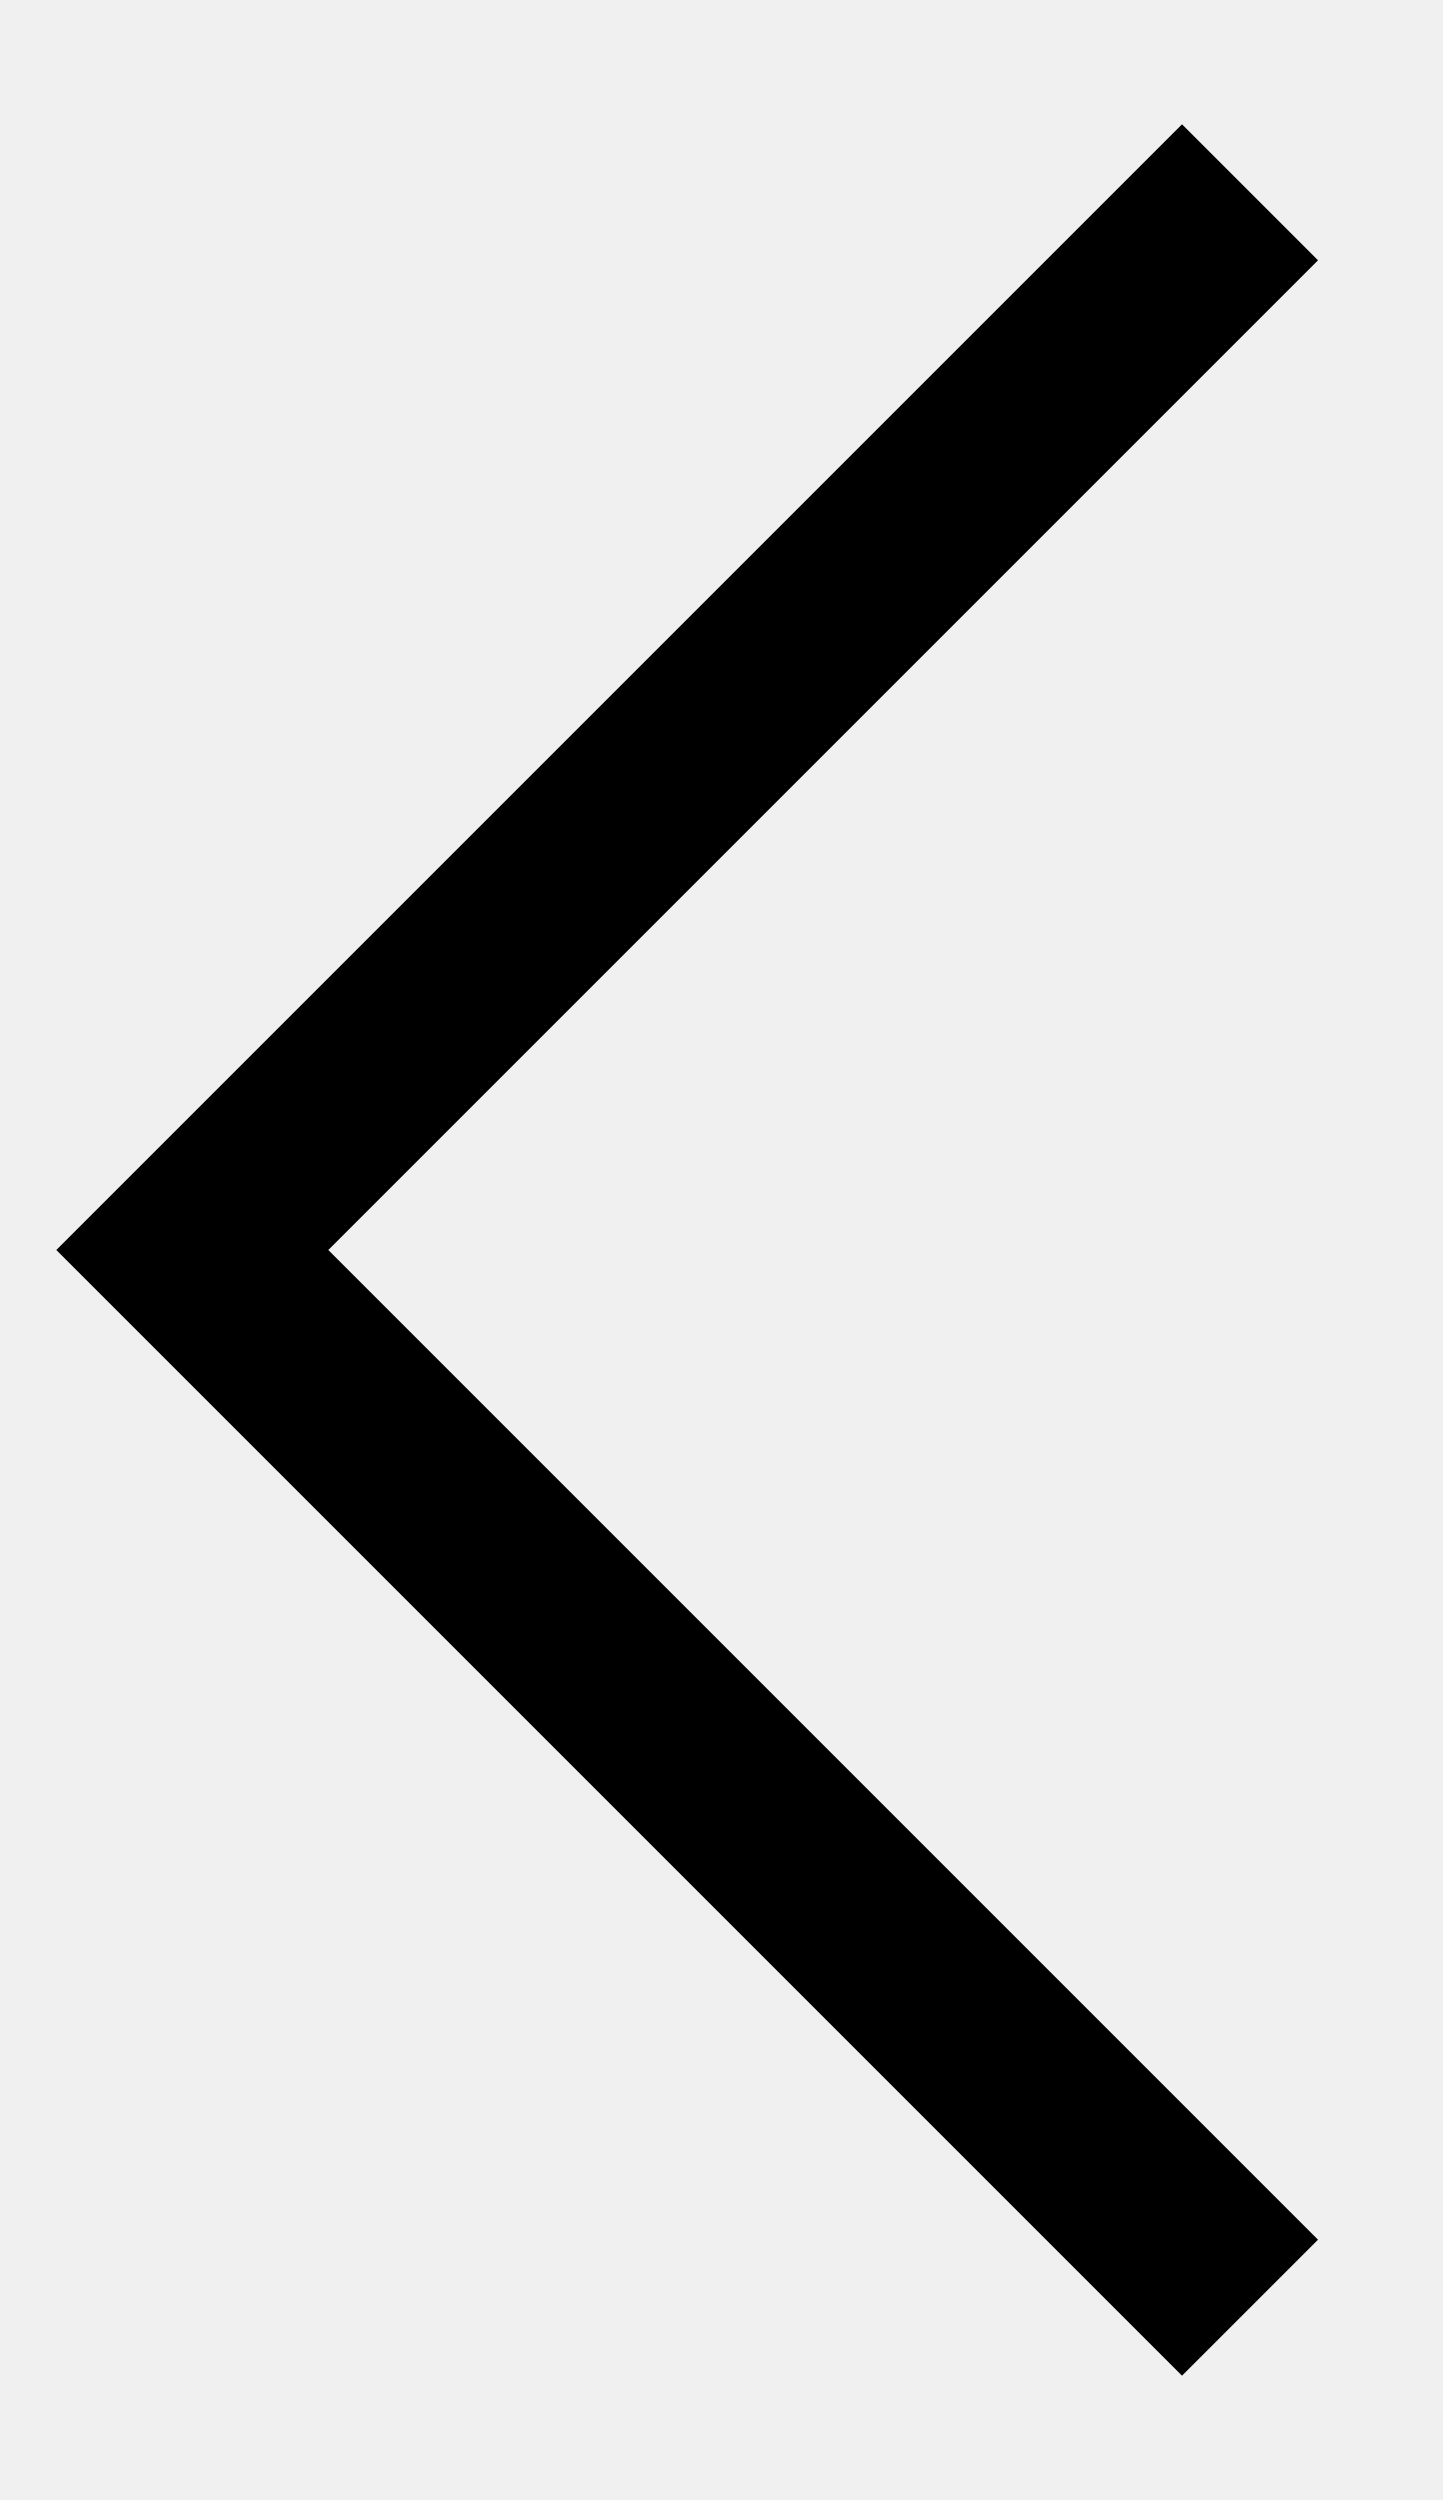
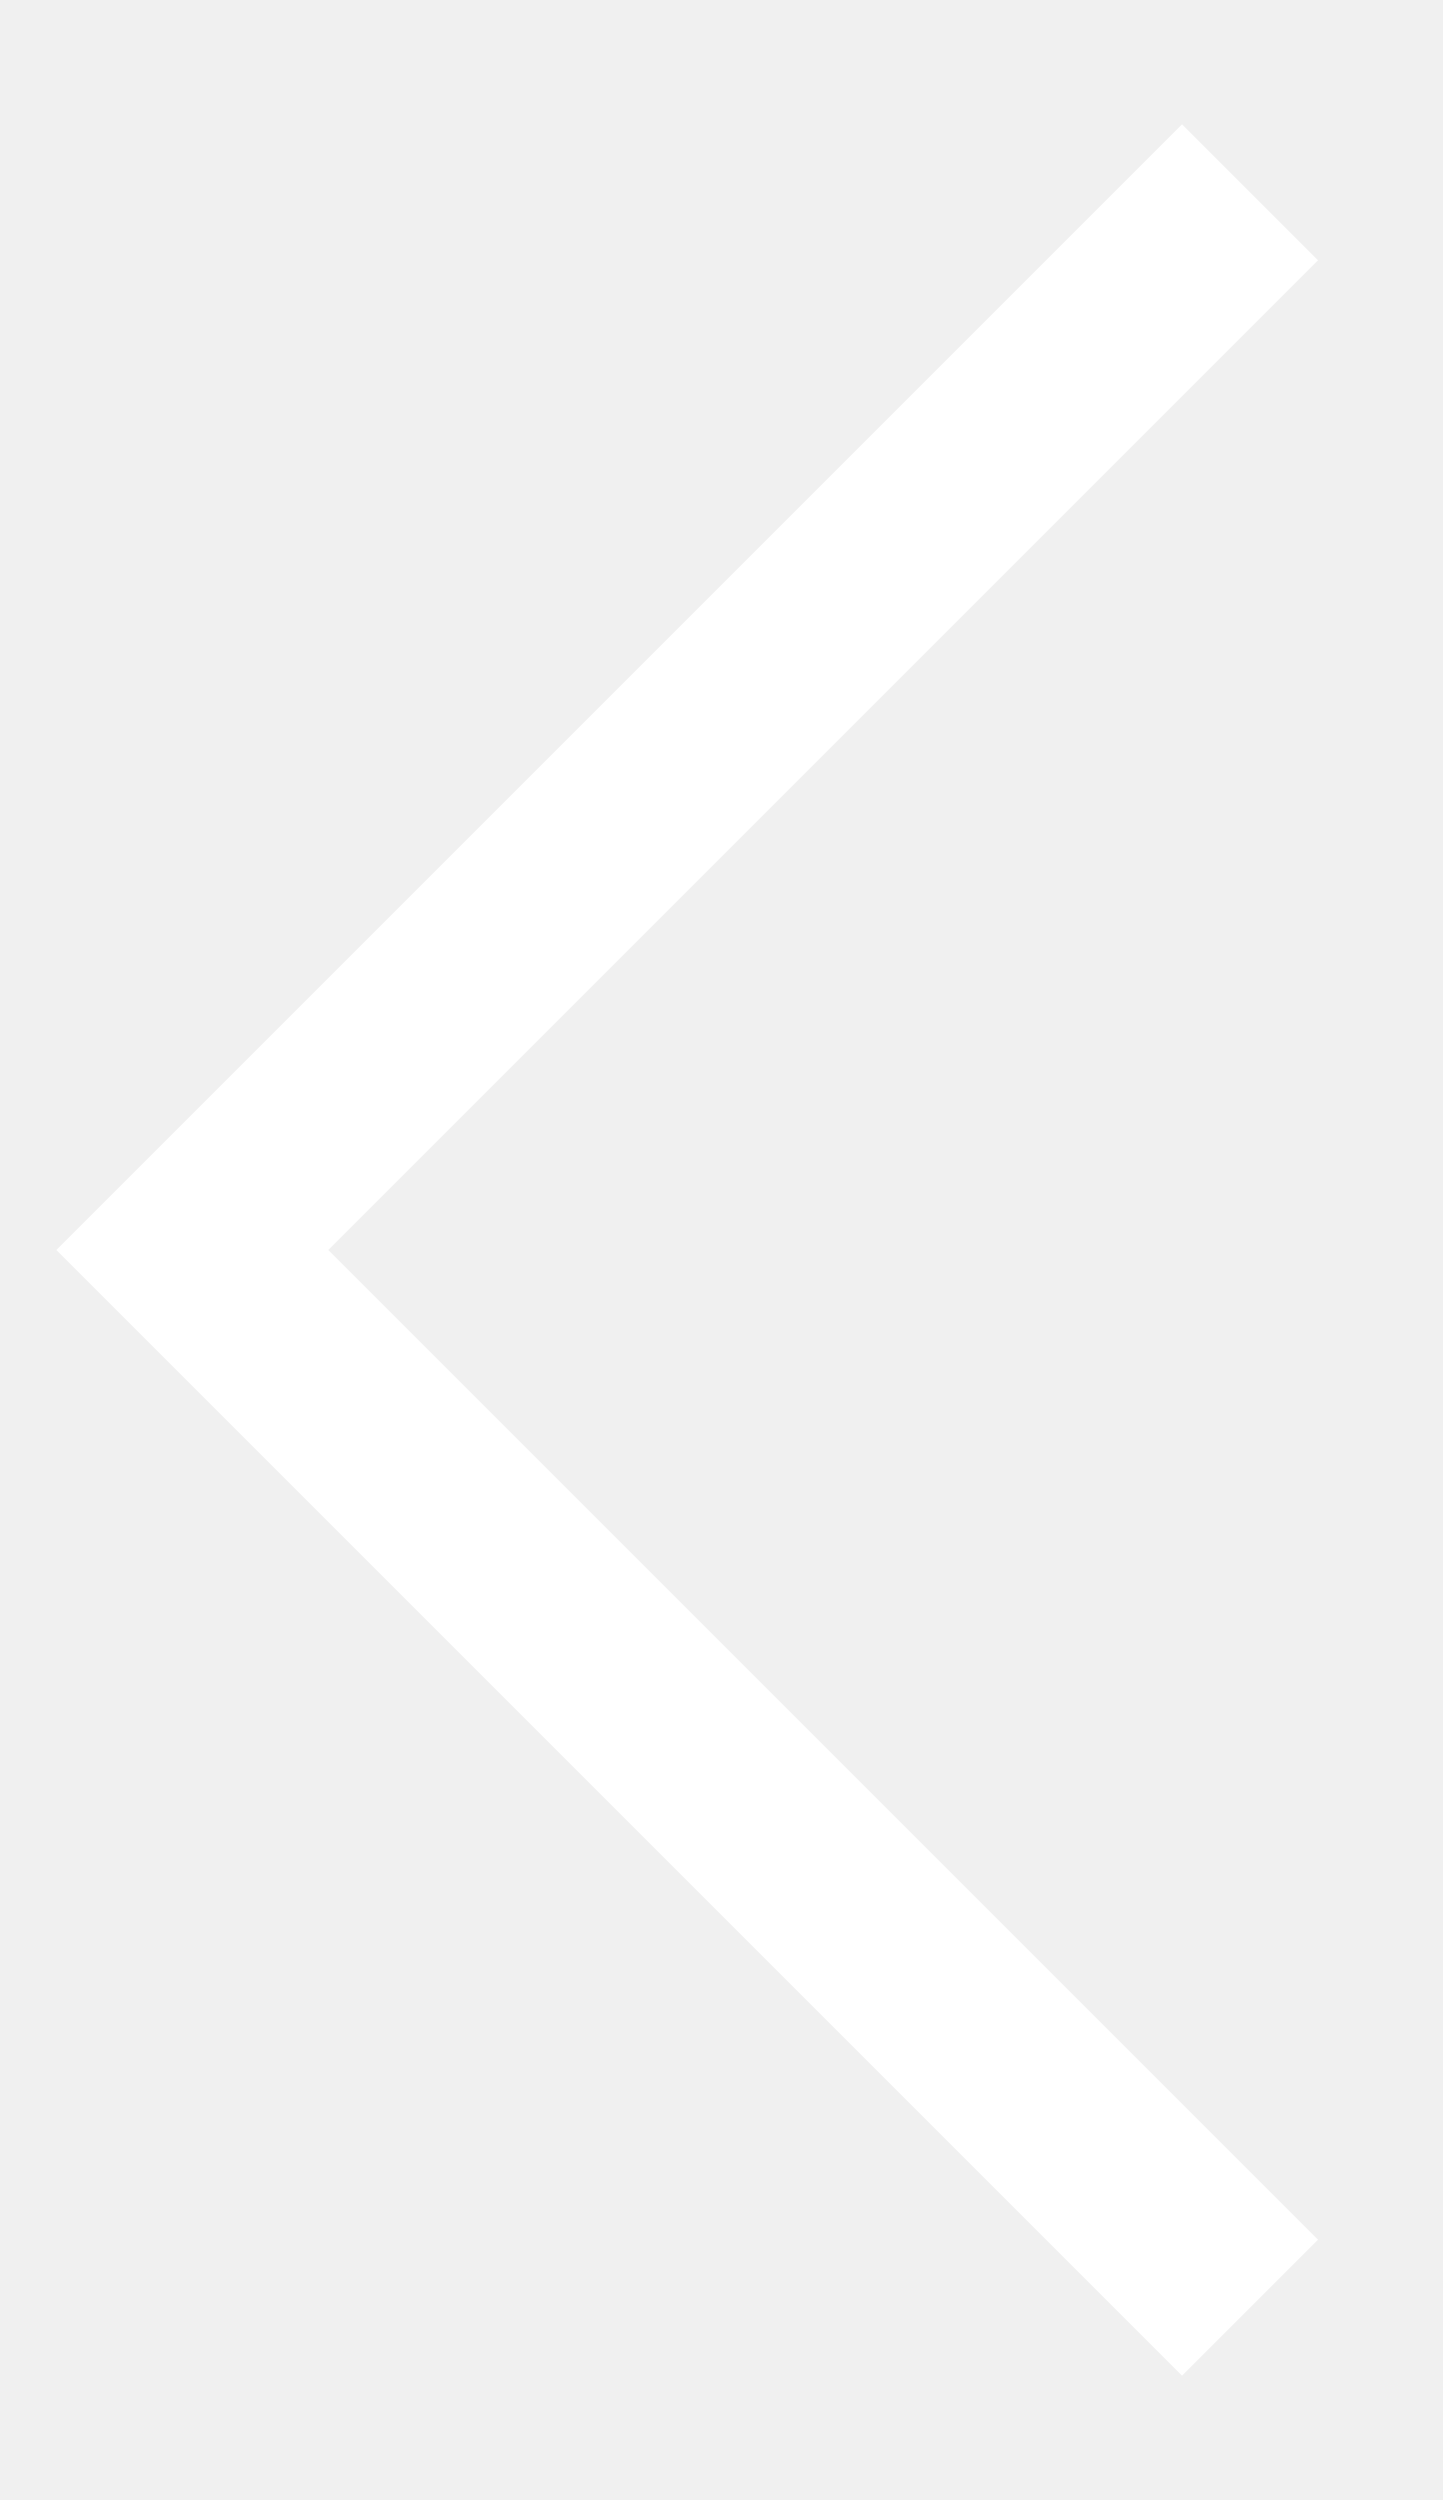
<svg xmlns="http://www.w3.org/2000/svg" id="Untitled-Page%201" viewBox="0 0 15 26" style="background-color:#ffffff00" version="1.1" xml:space="preserve" x="0px" y="0px" width="15px" height="26px">
  <g id="Layer%201">
-     <path d="M 13 24 L 2 13 L 13 2 " stroke="#000000" stroke-width="2" fill="none" />
+     <path d="M 13 24 L 2 13 L 13 2 " stroke="#FFFFFF" stroke-width="2" fill="none" />
  </g>
</svg>
